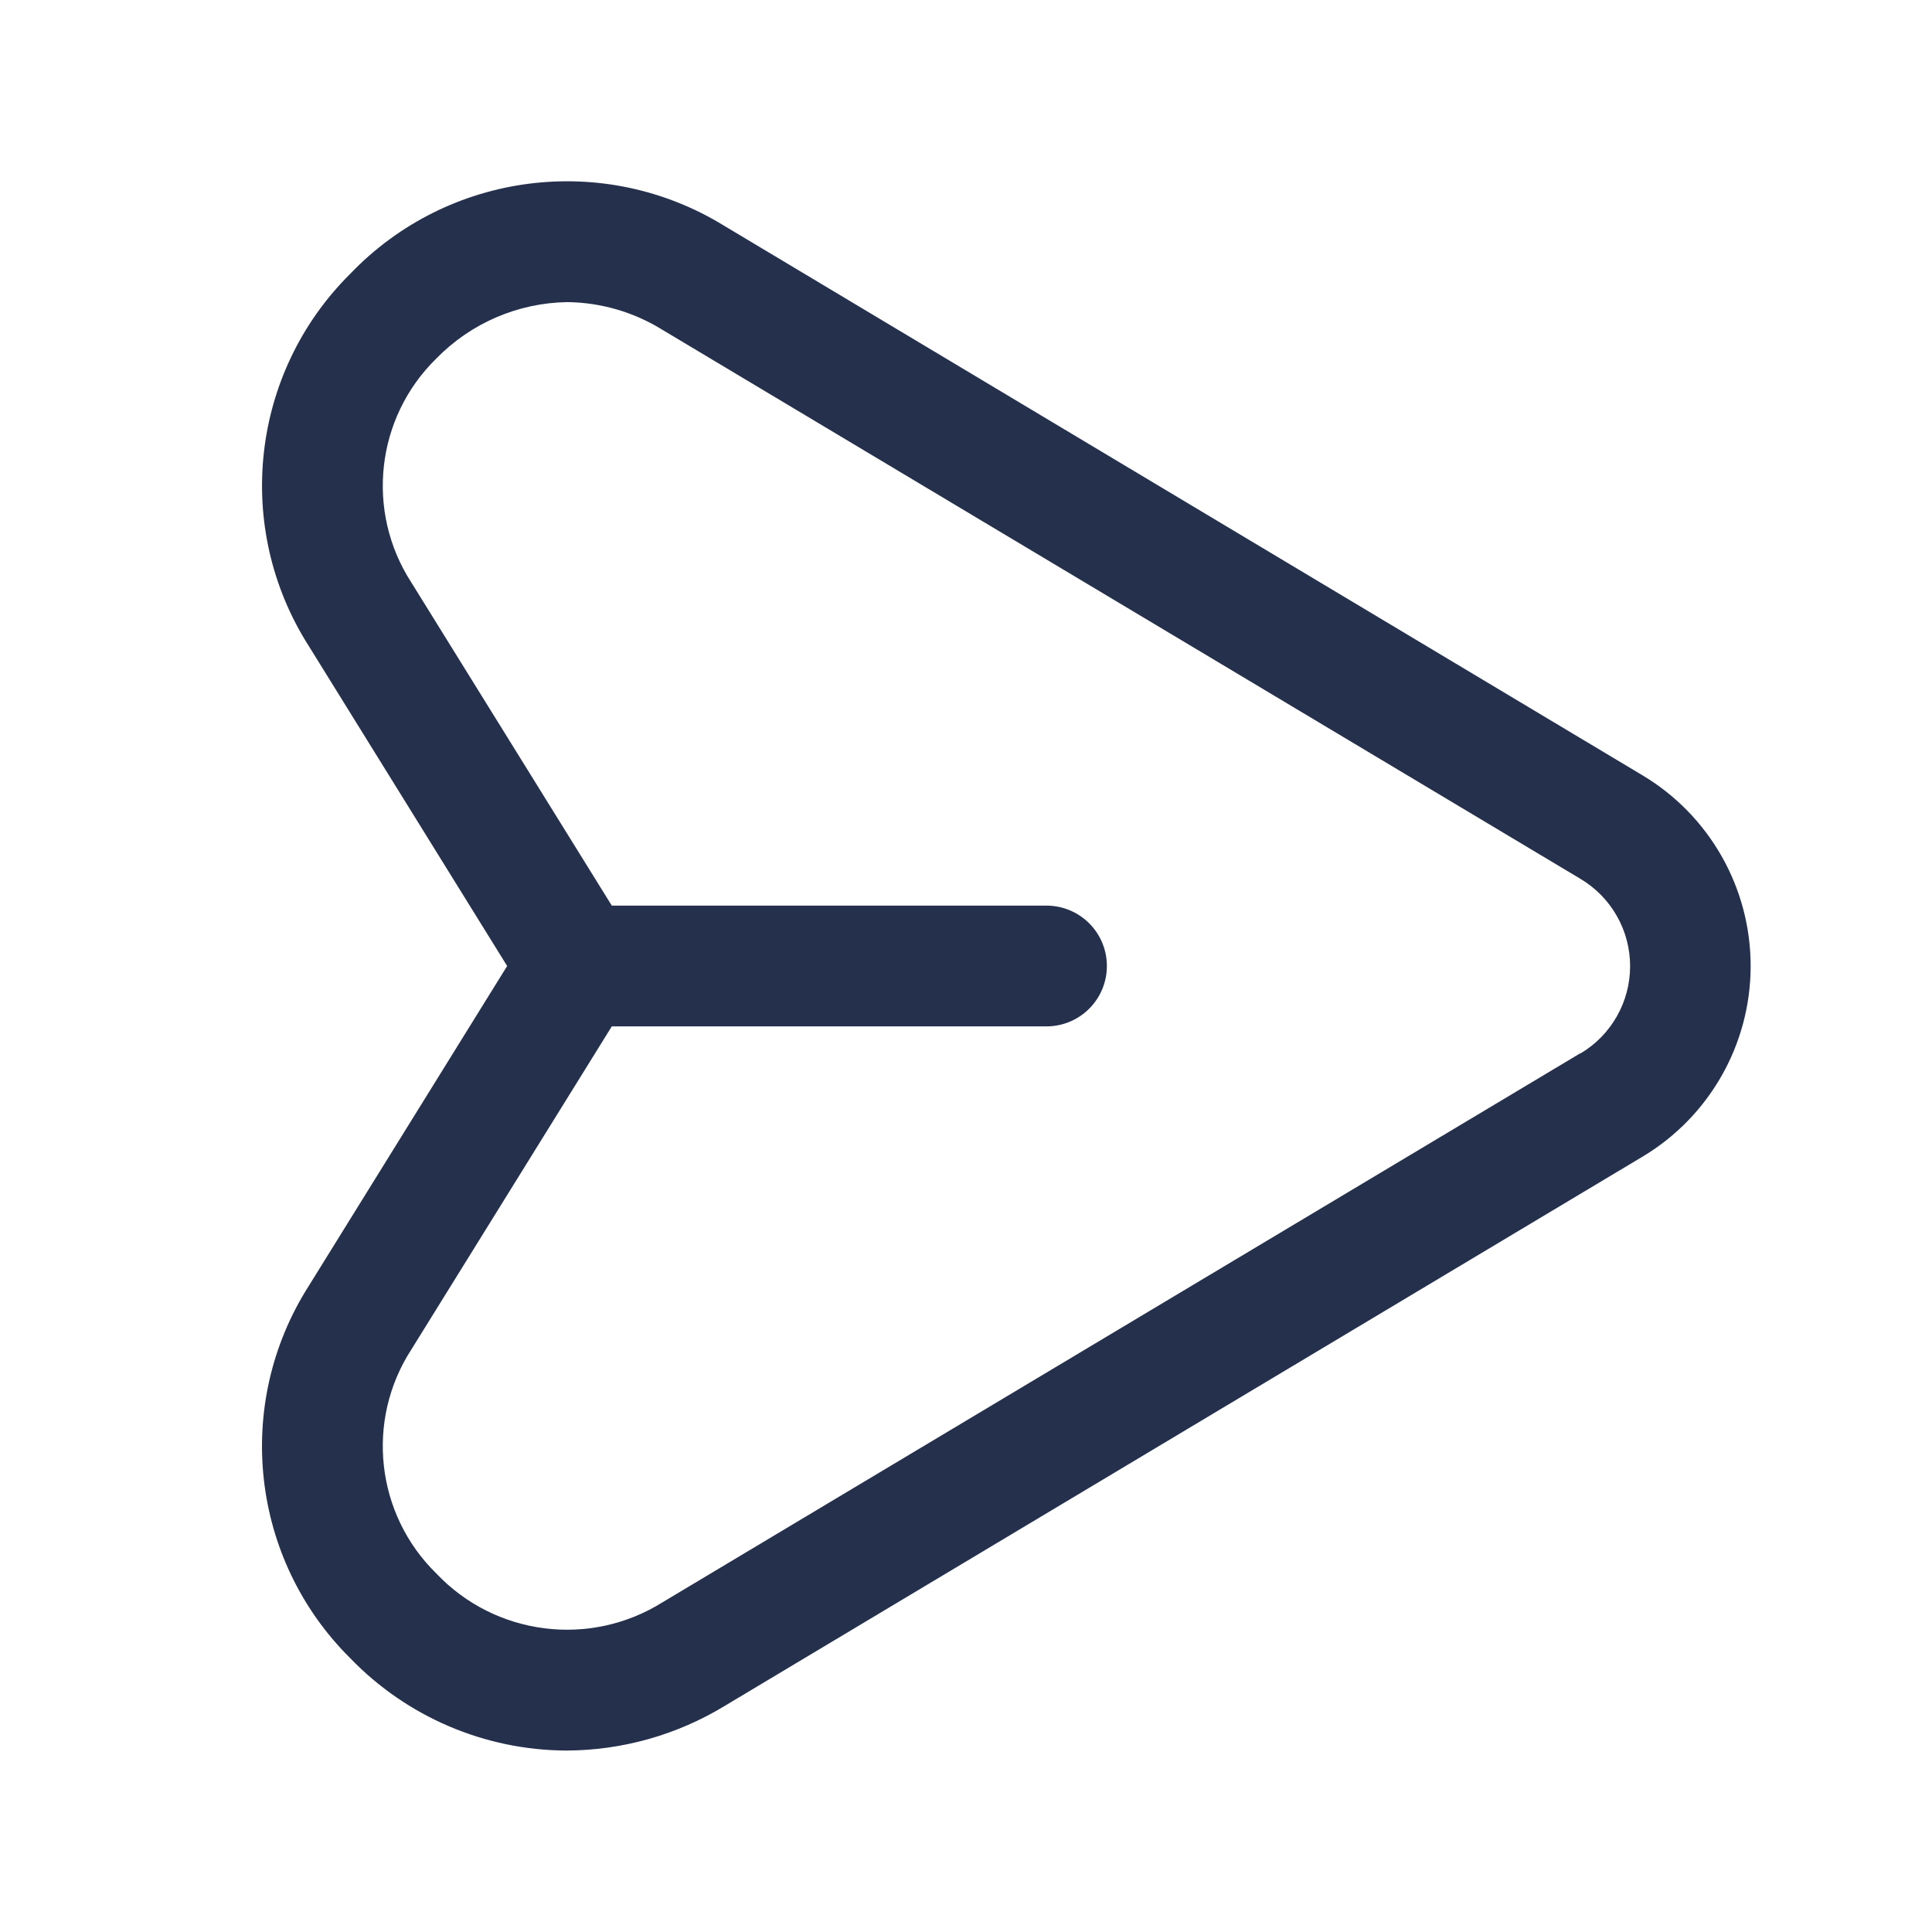
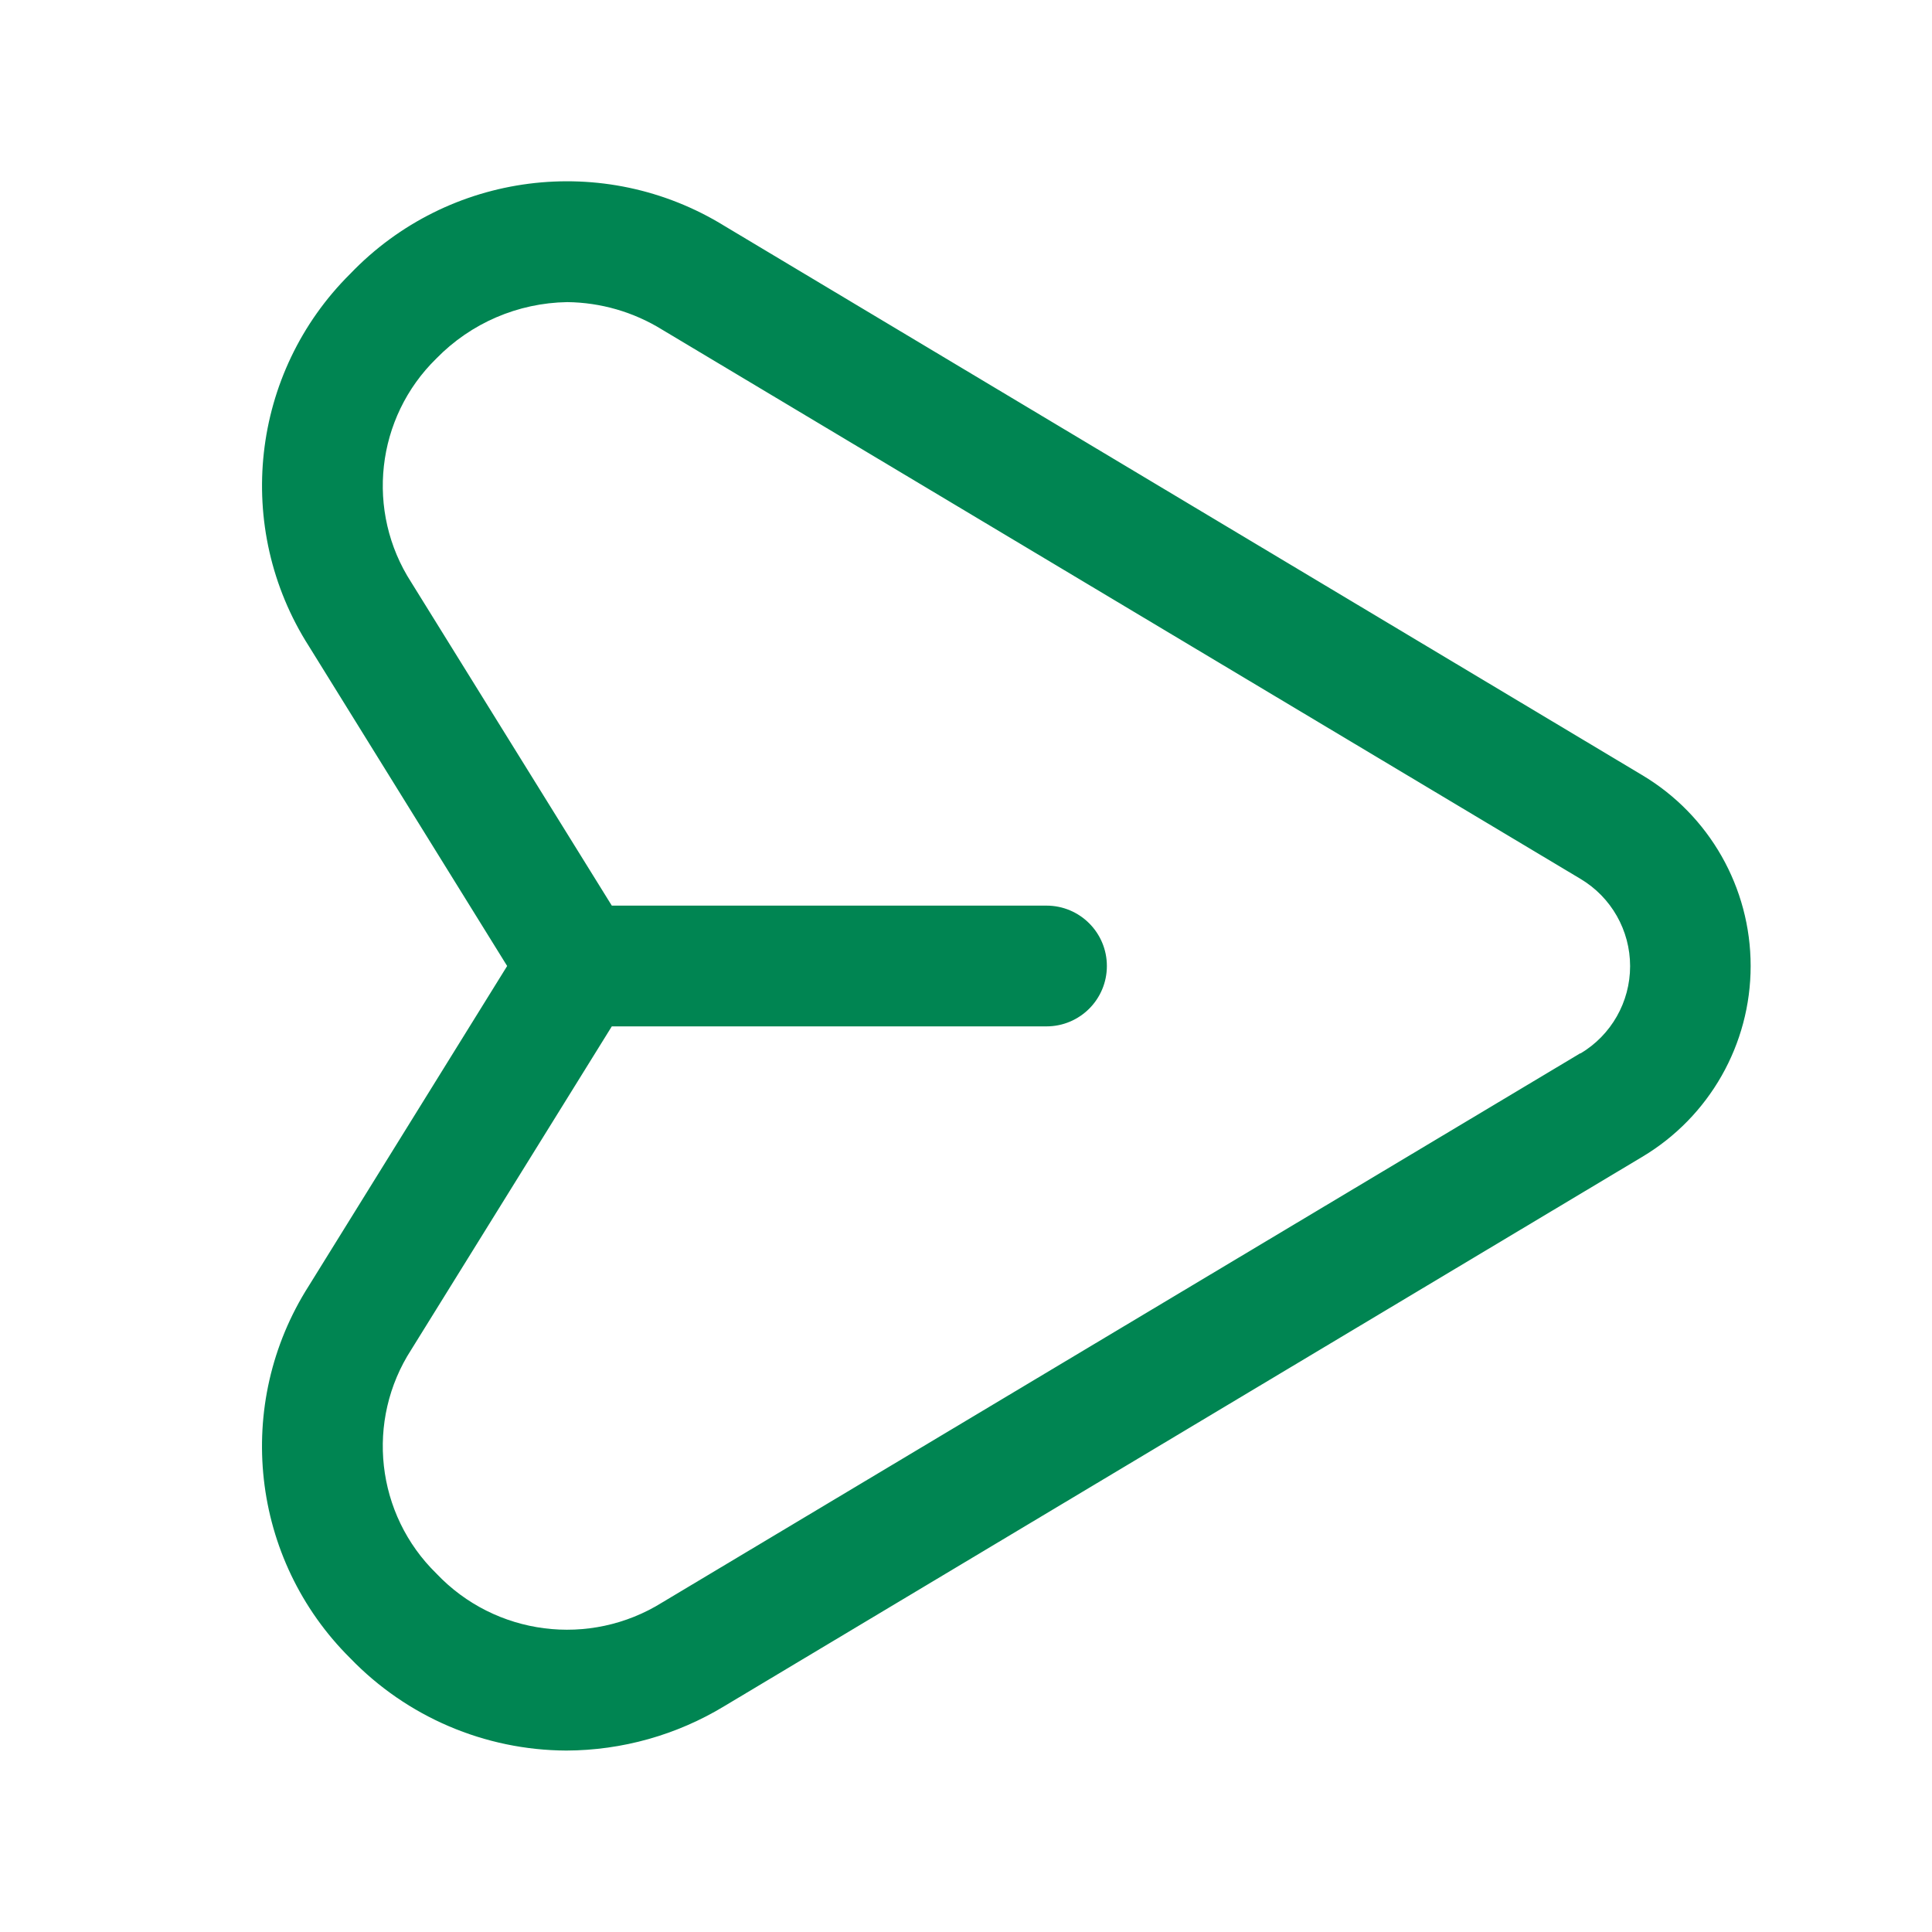
<svg xmlns="http://www.w3.org/2000/svg" id="Layer" viewBox="0 0 24 24">
  <defs>
-     <style>.cls-1{fill:#25314c;}</style>
+     <style>.cls-1{fill:#008552;}</style>
  </defs>
  <path id="send-right" class="cls-1" d="M20.4,9.629,9,2.807A3.728,3.728,0,0,0,4.352,3.4a3.708,3.708,0,0,0-.515,4.627L6.3,12,3.837,15.972A3.708,3.708,0,0,0,4.352,20.6a3.751,3.751,0,0,0,2.683,1.146A3.808,3.808,0,0,0,9,21.193L20.4,14.371a2.76,2.76,0,0,0,0-4.742Zm-.769,3.455L8.227,19.906a2.235,2.235,0,0,1-2.806-.359,2.211,2.211,0,0,1-.311-2.783L7.6,12.75H13a.75.75,0,0,0,0-1.5H7.6L5.11,7.236a2.211,2.211,0,0,1,.311-2.783,2.322,2.322,0,0,1,1.625-.7,2.288,2.288,0,0,1,1.181.343l11.407,6.822a1.262,1.262,0,0,1,0,2.168Z" />
</svg>
